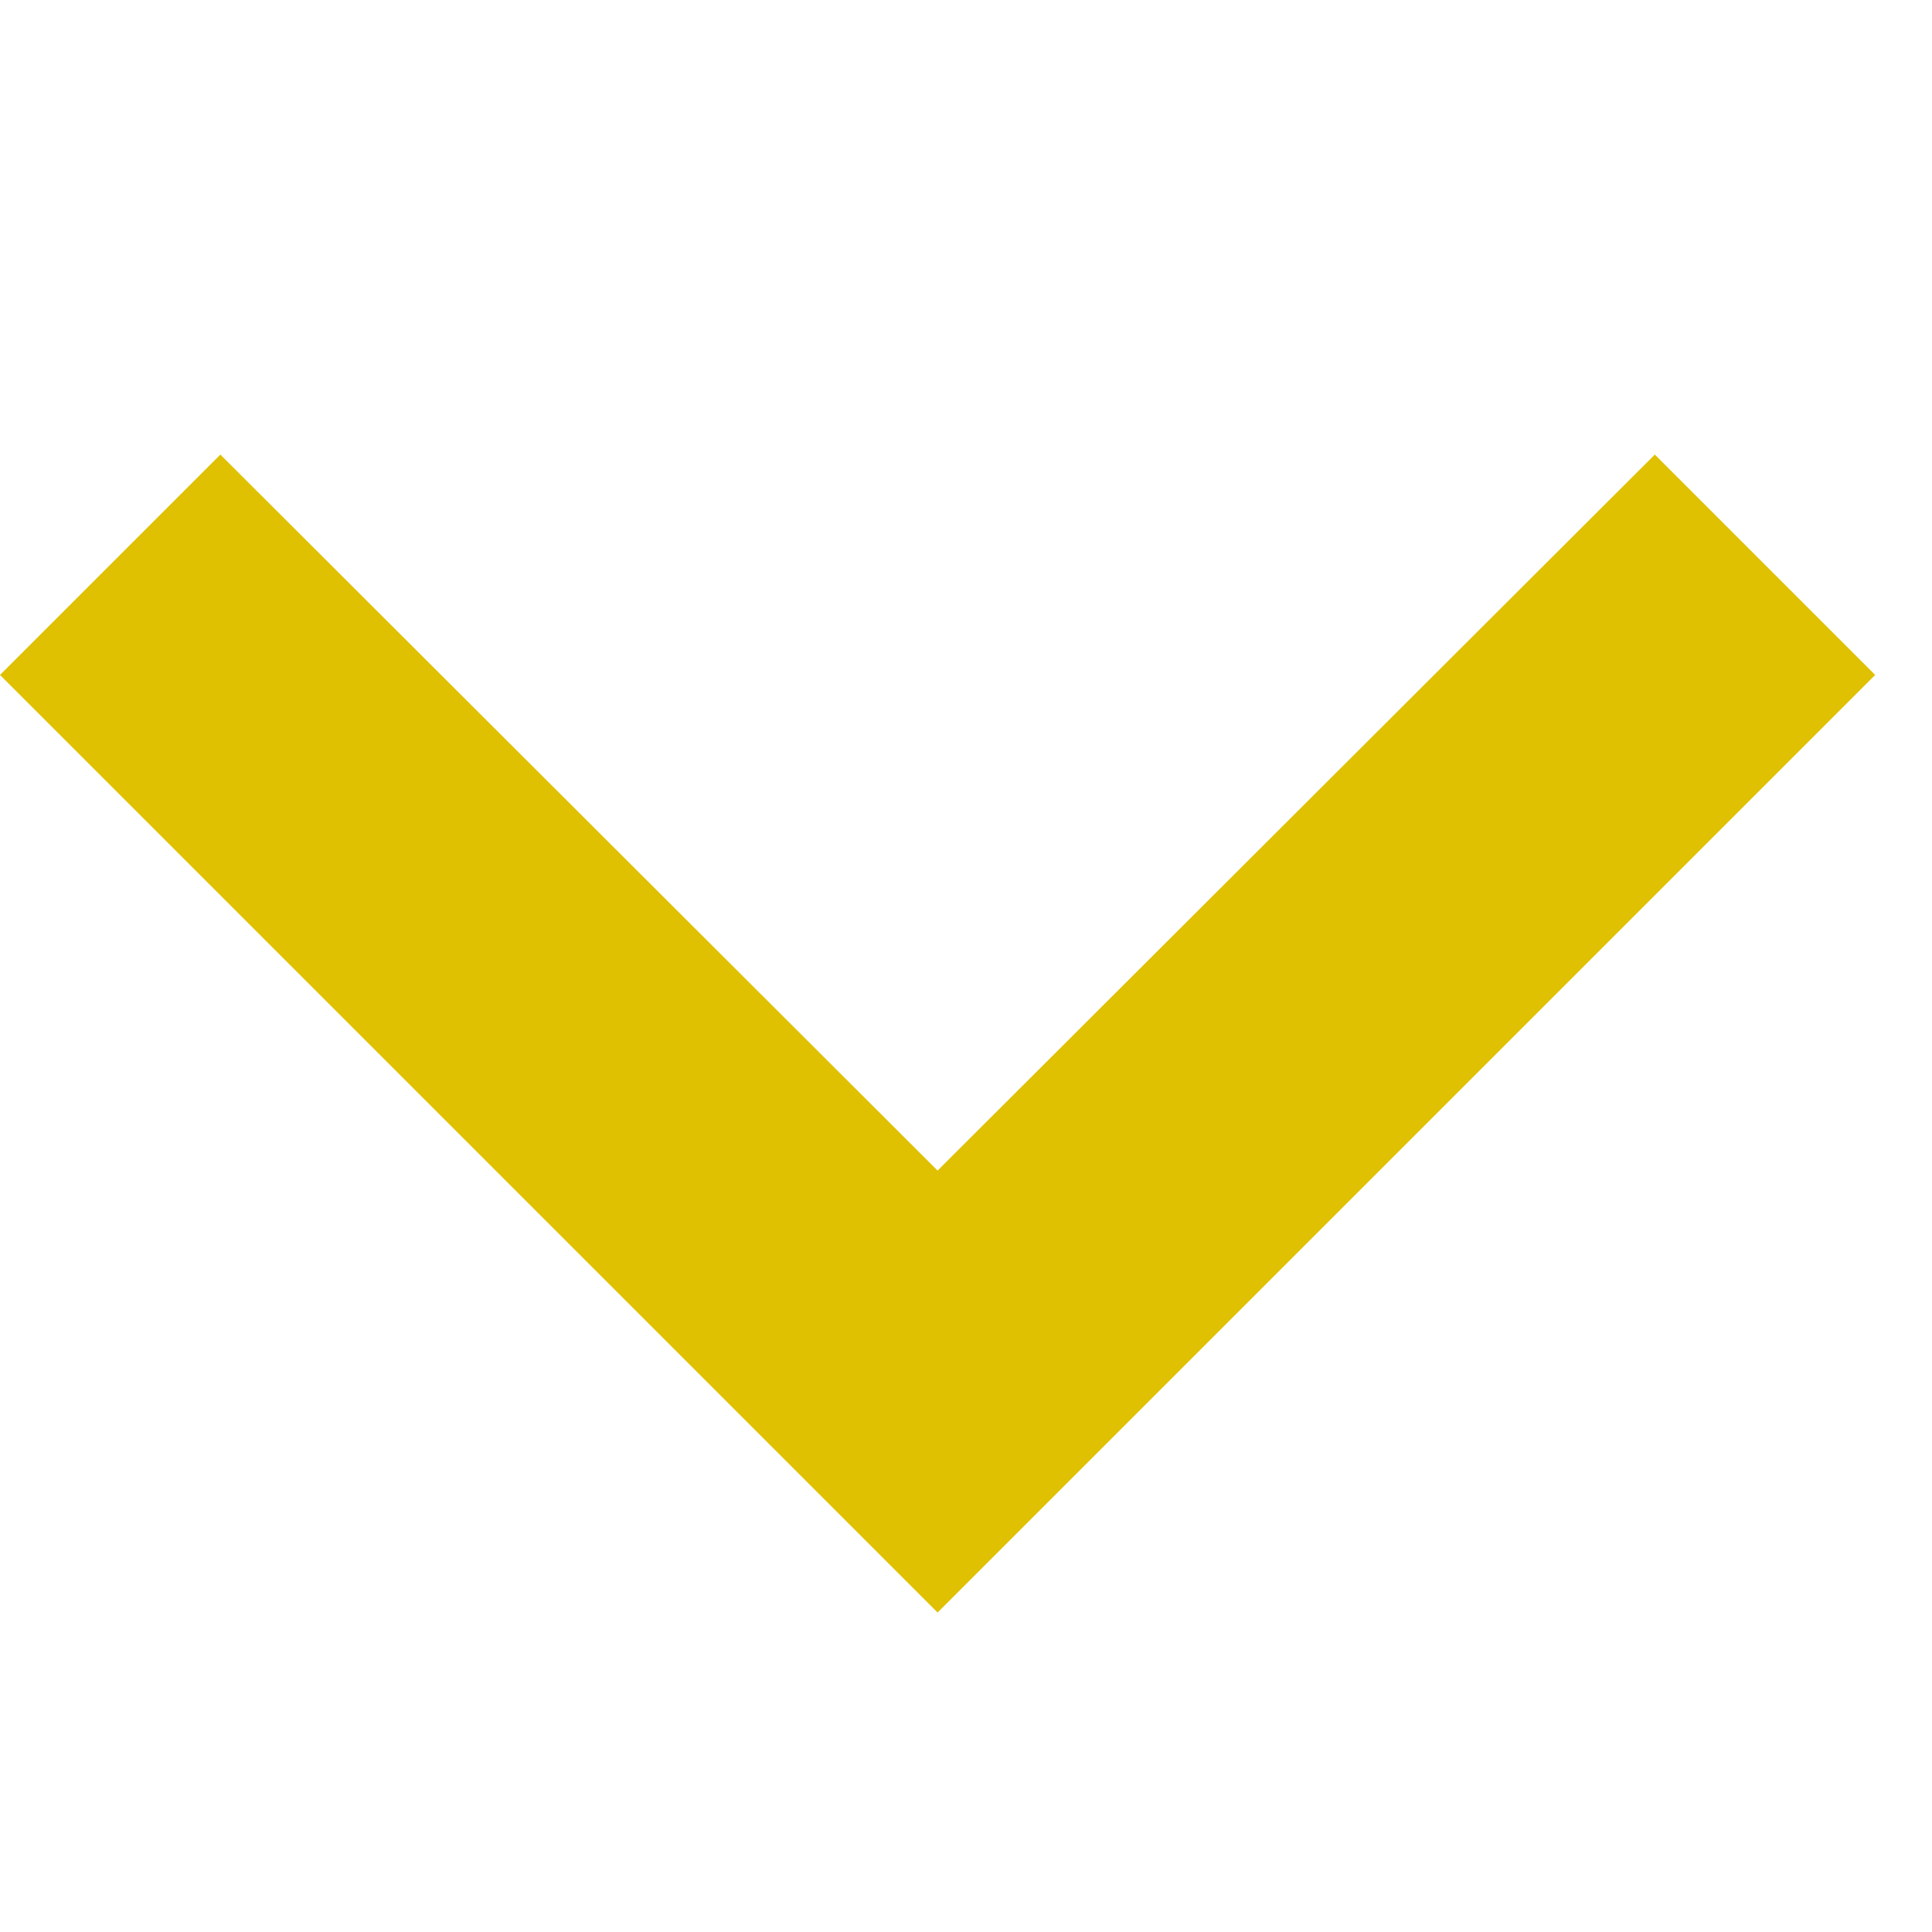
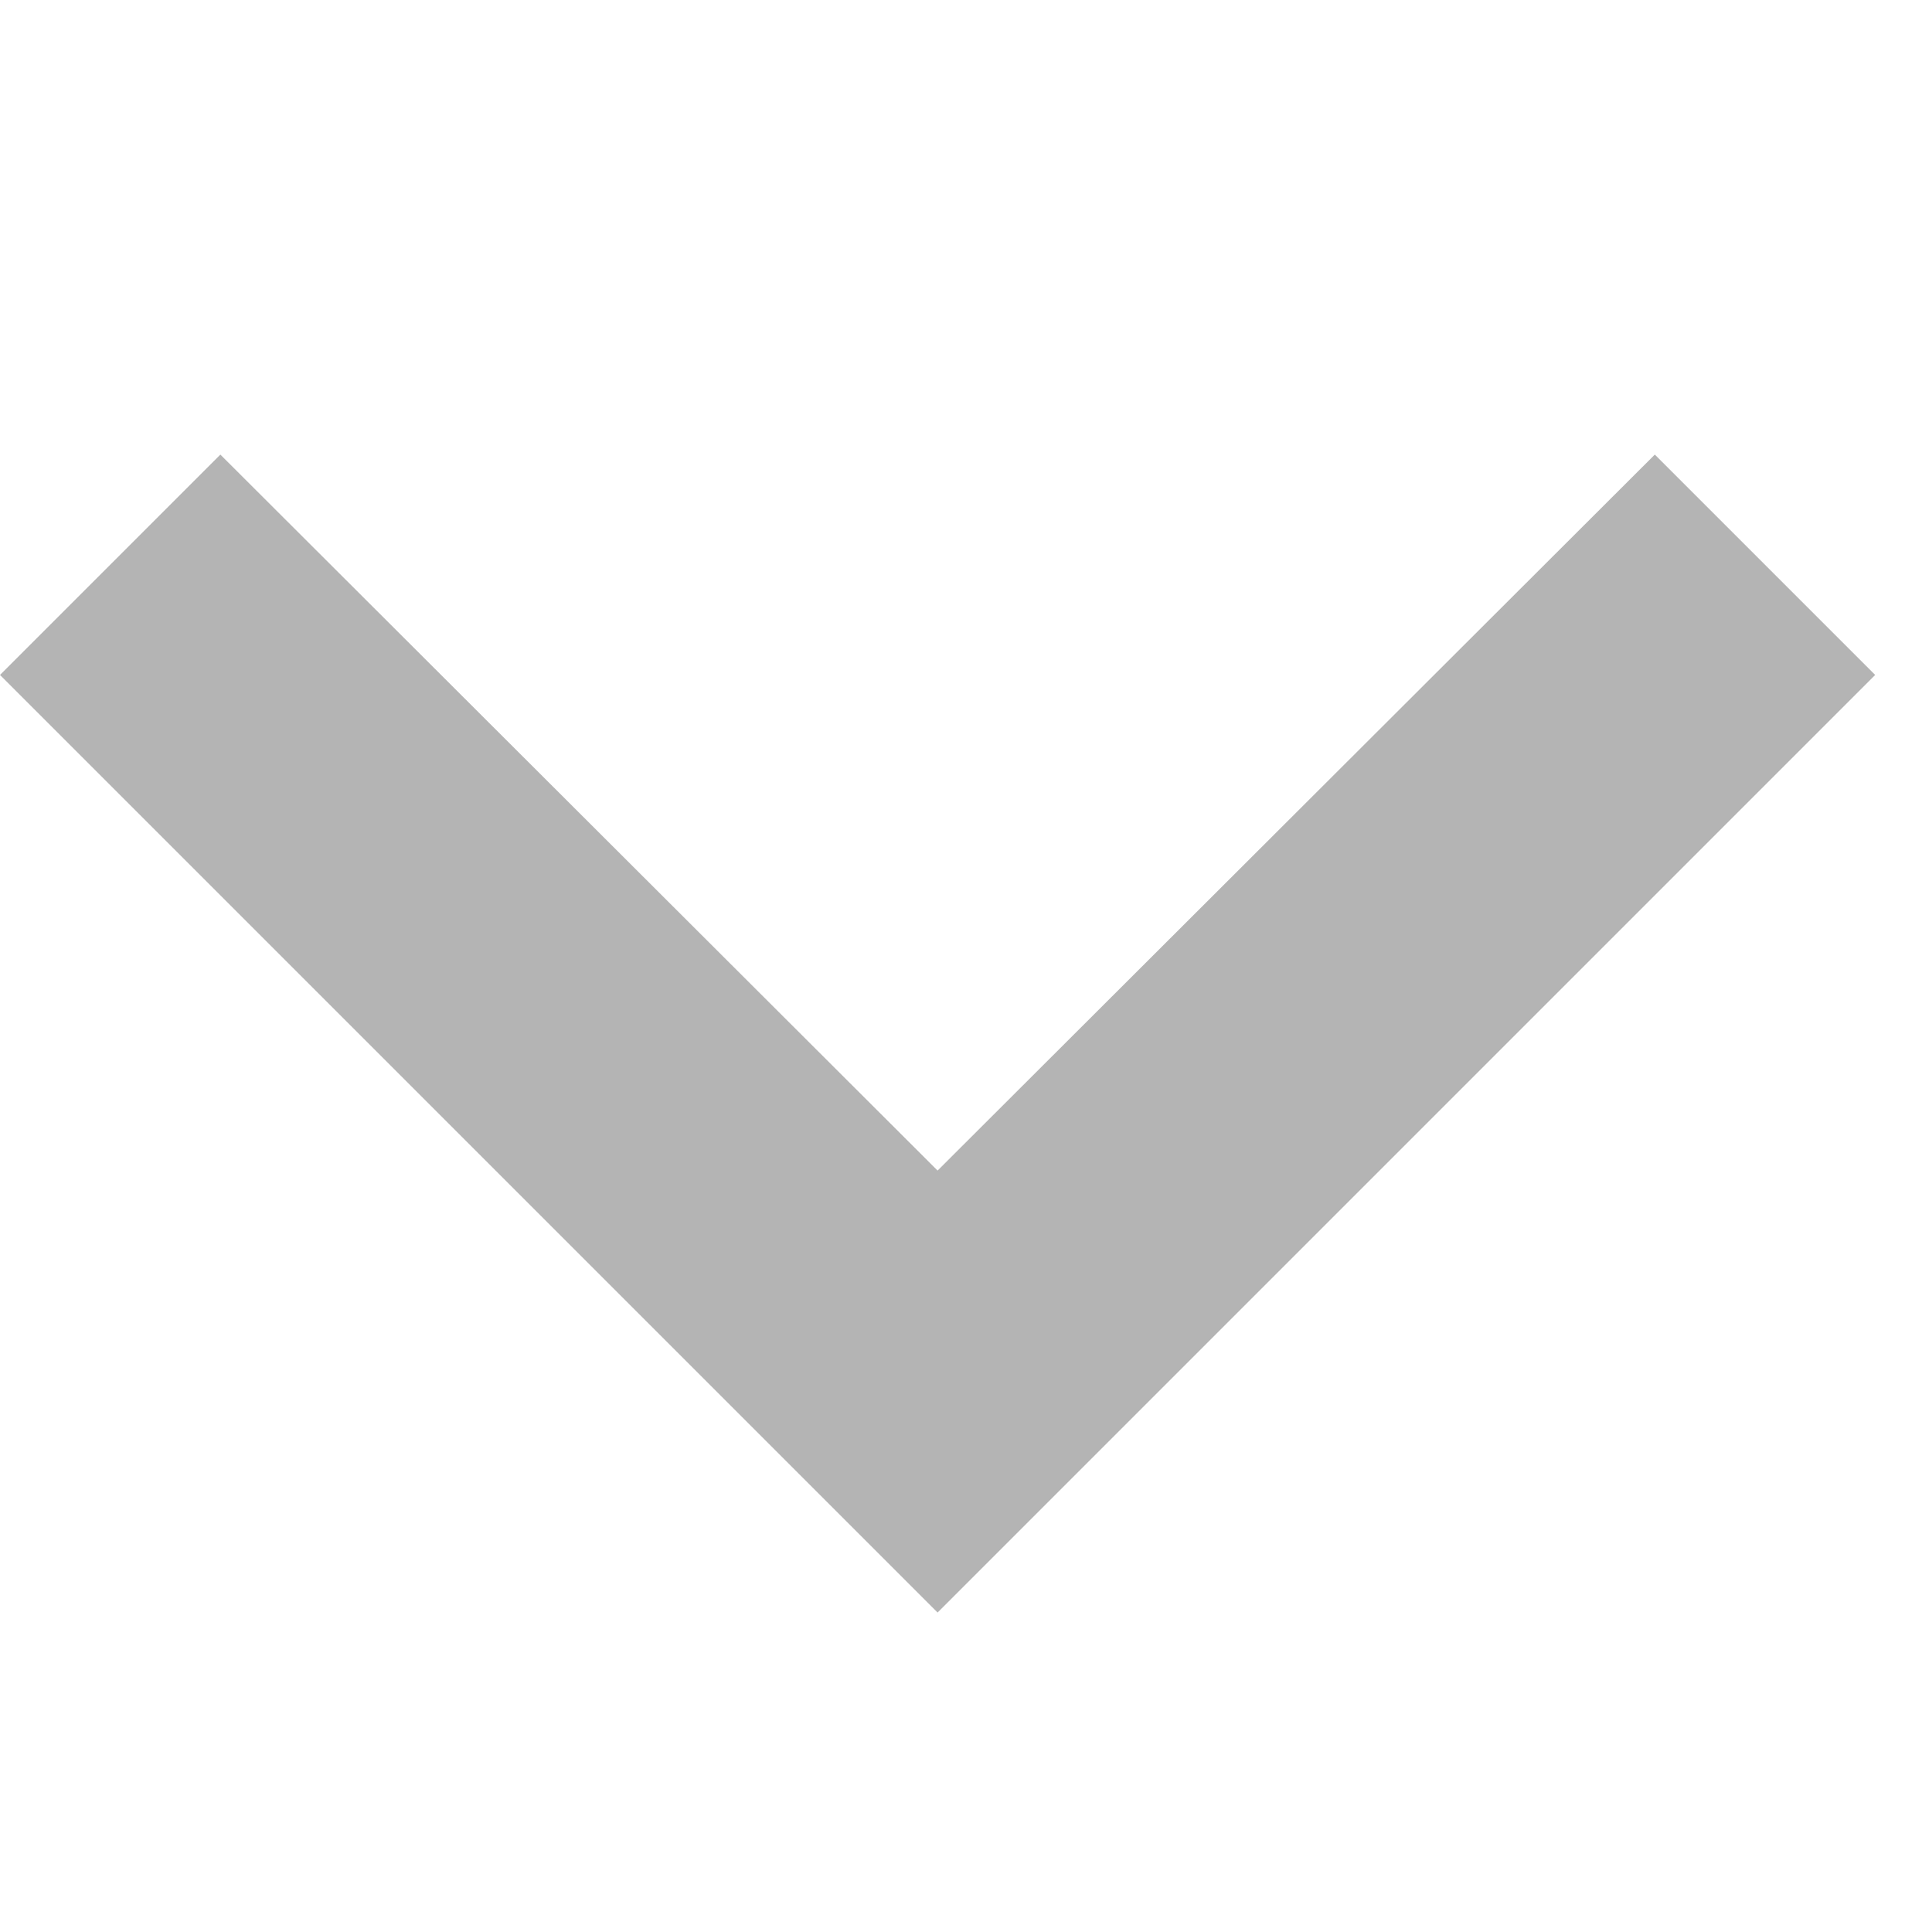
<svg xmlns="http://www.w3.org/2000/svg" width="17px" height="17px" viewBox="0 0 17 17" version="1.1">
  <g id="Arrow_down">
-     <path id="Path_338" d="M1.939 4 L8.25 10.3 14.561 4 16.5 5.939 8.25 14.189 -0 5.939 Z" fill="#DFC101" fill-opacity="1" stroke="none" />
+     <path id="Path_338" d="M1.939 4 L8.25 10.3 14.561 4 16.5 5.939 8.25 14.189 -0 5.939 Z" fill="#b4b4b4" fill-opacity="1" stroke="none" />
  </g>
</svg>
